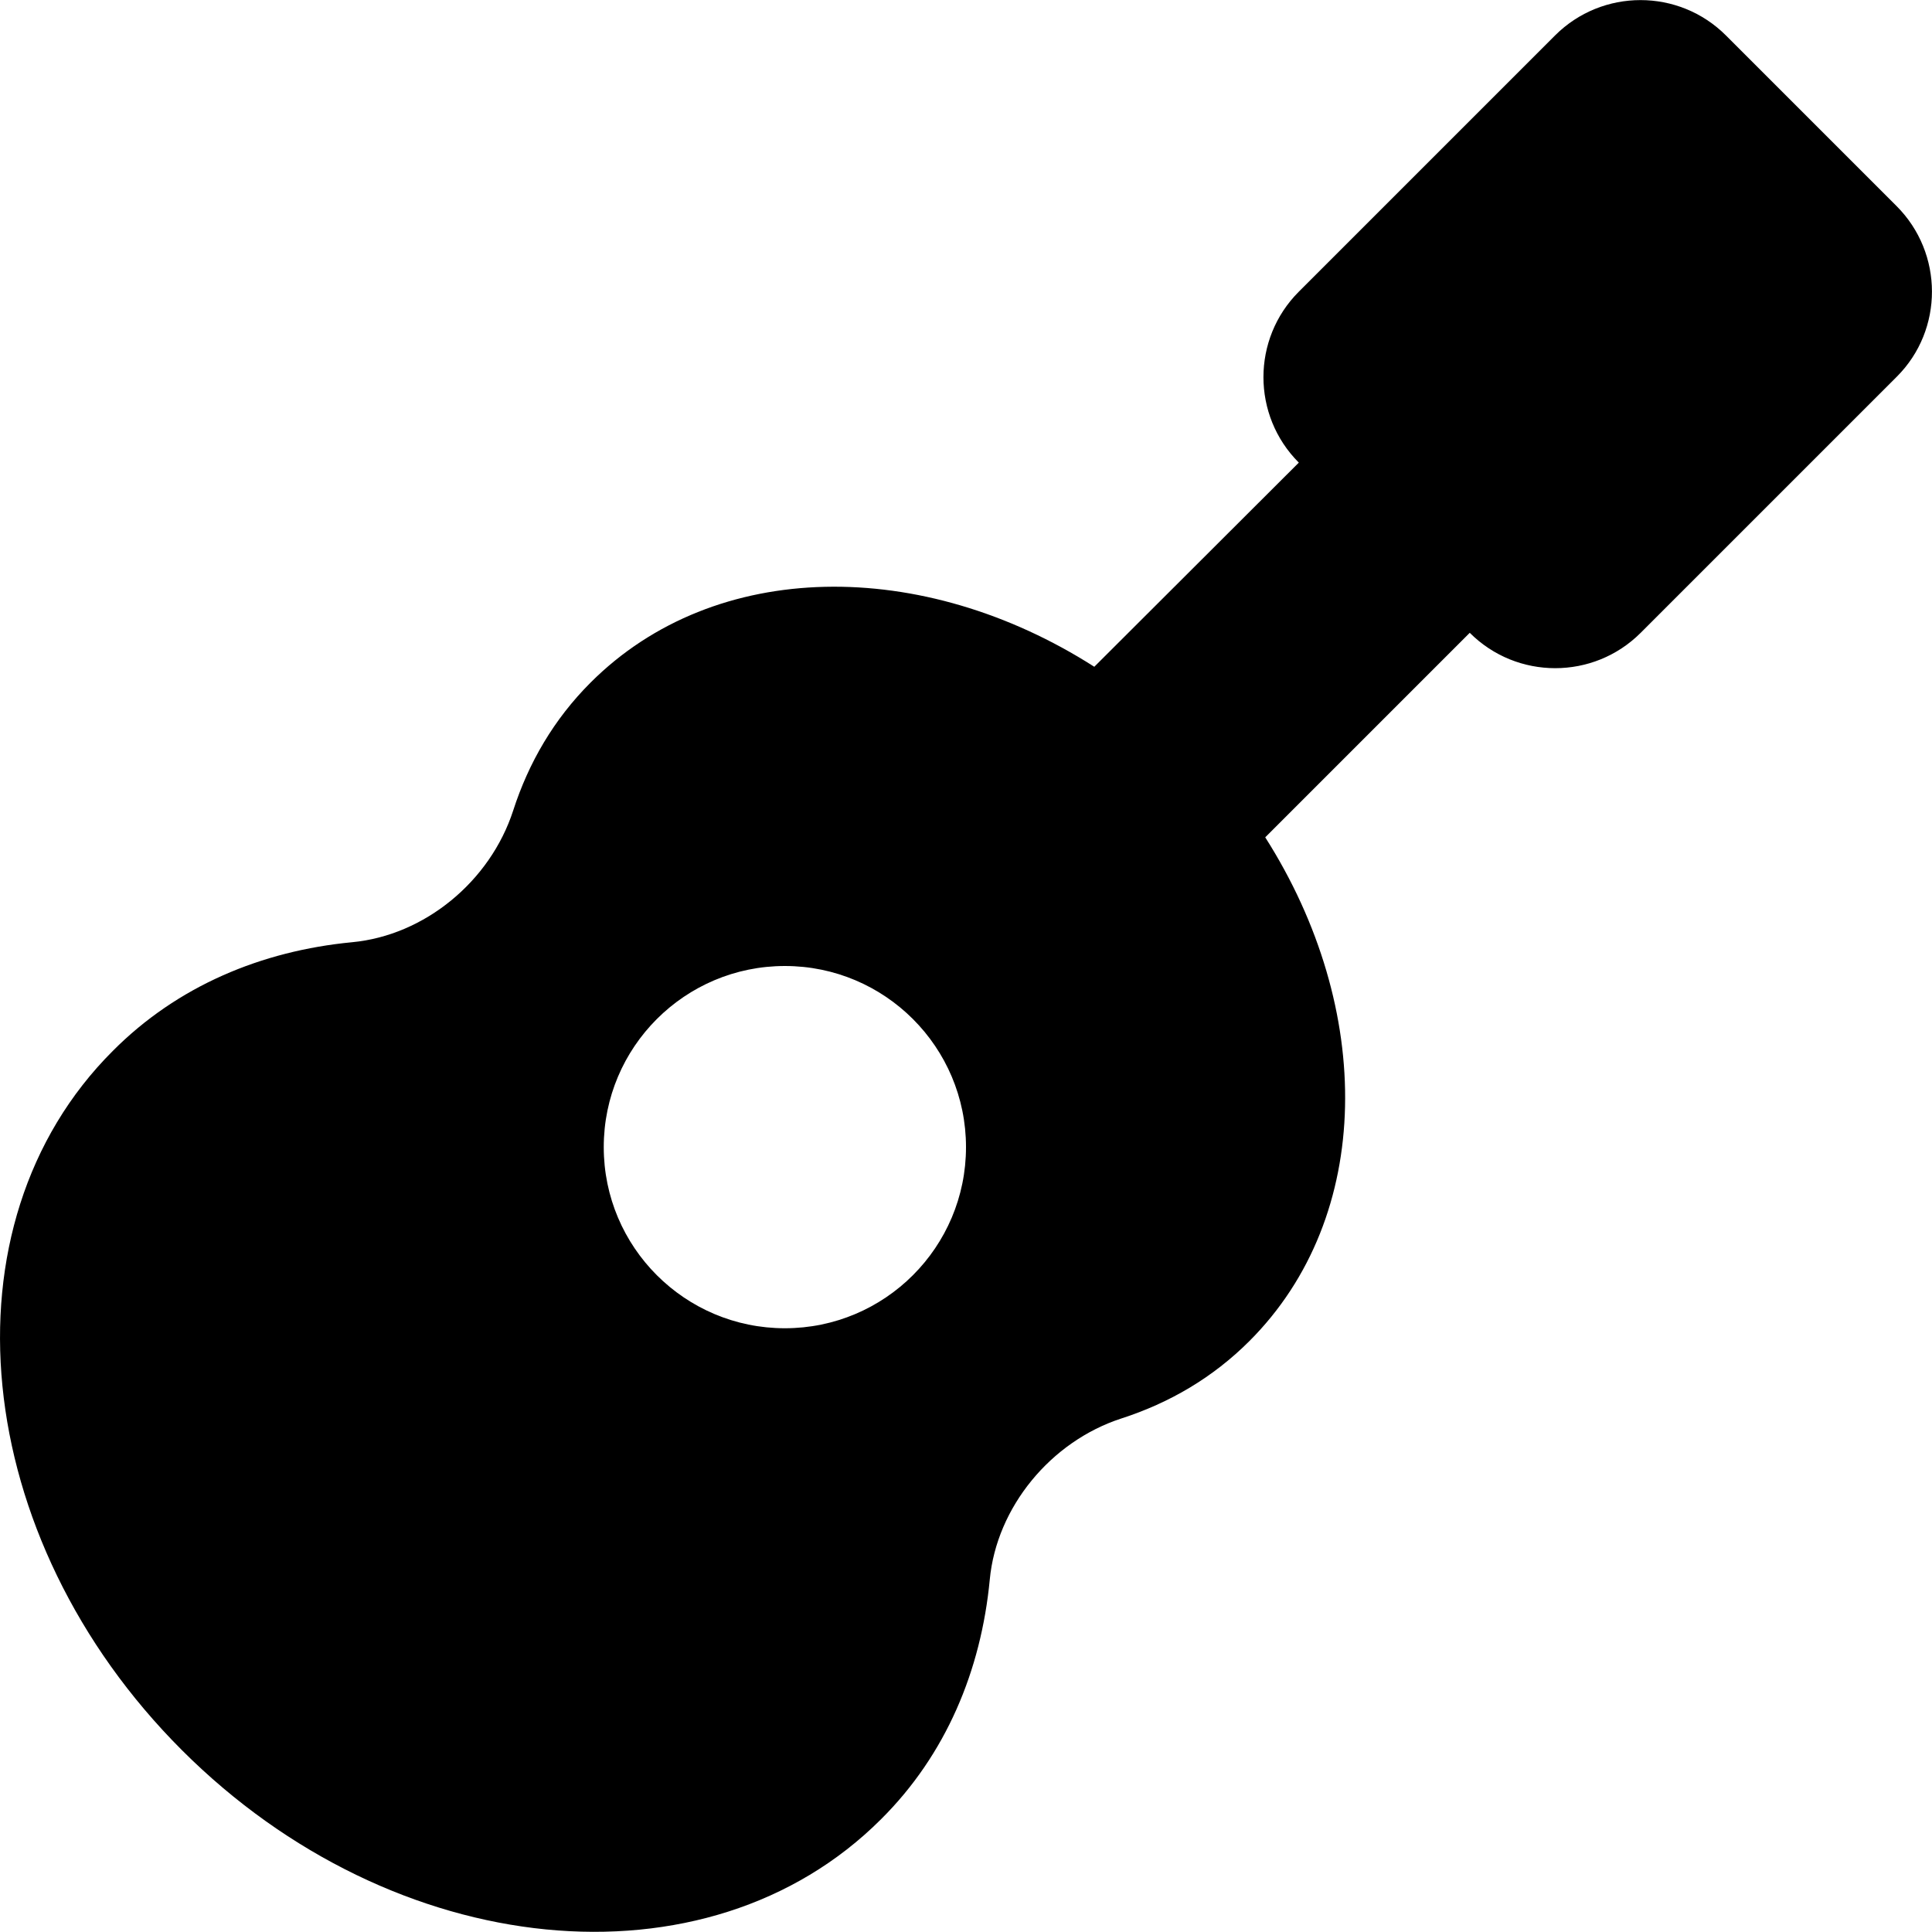
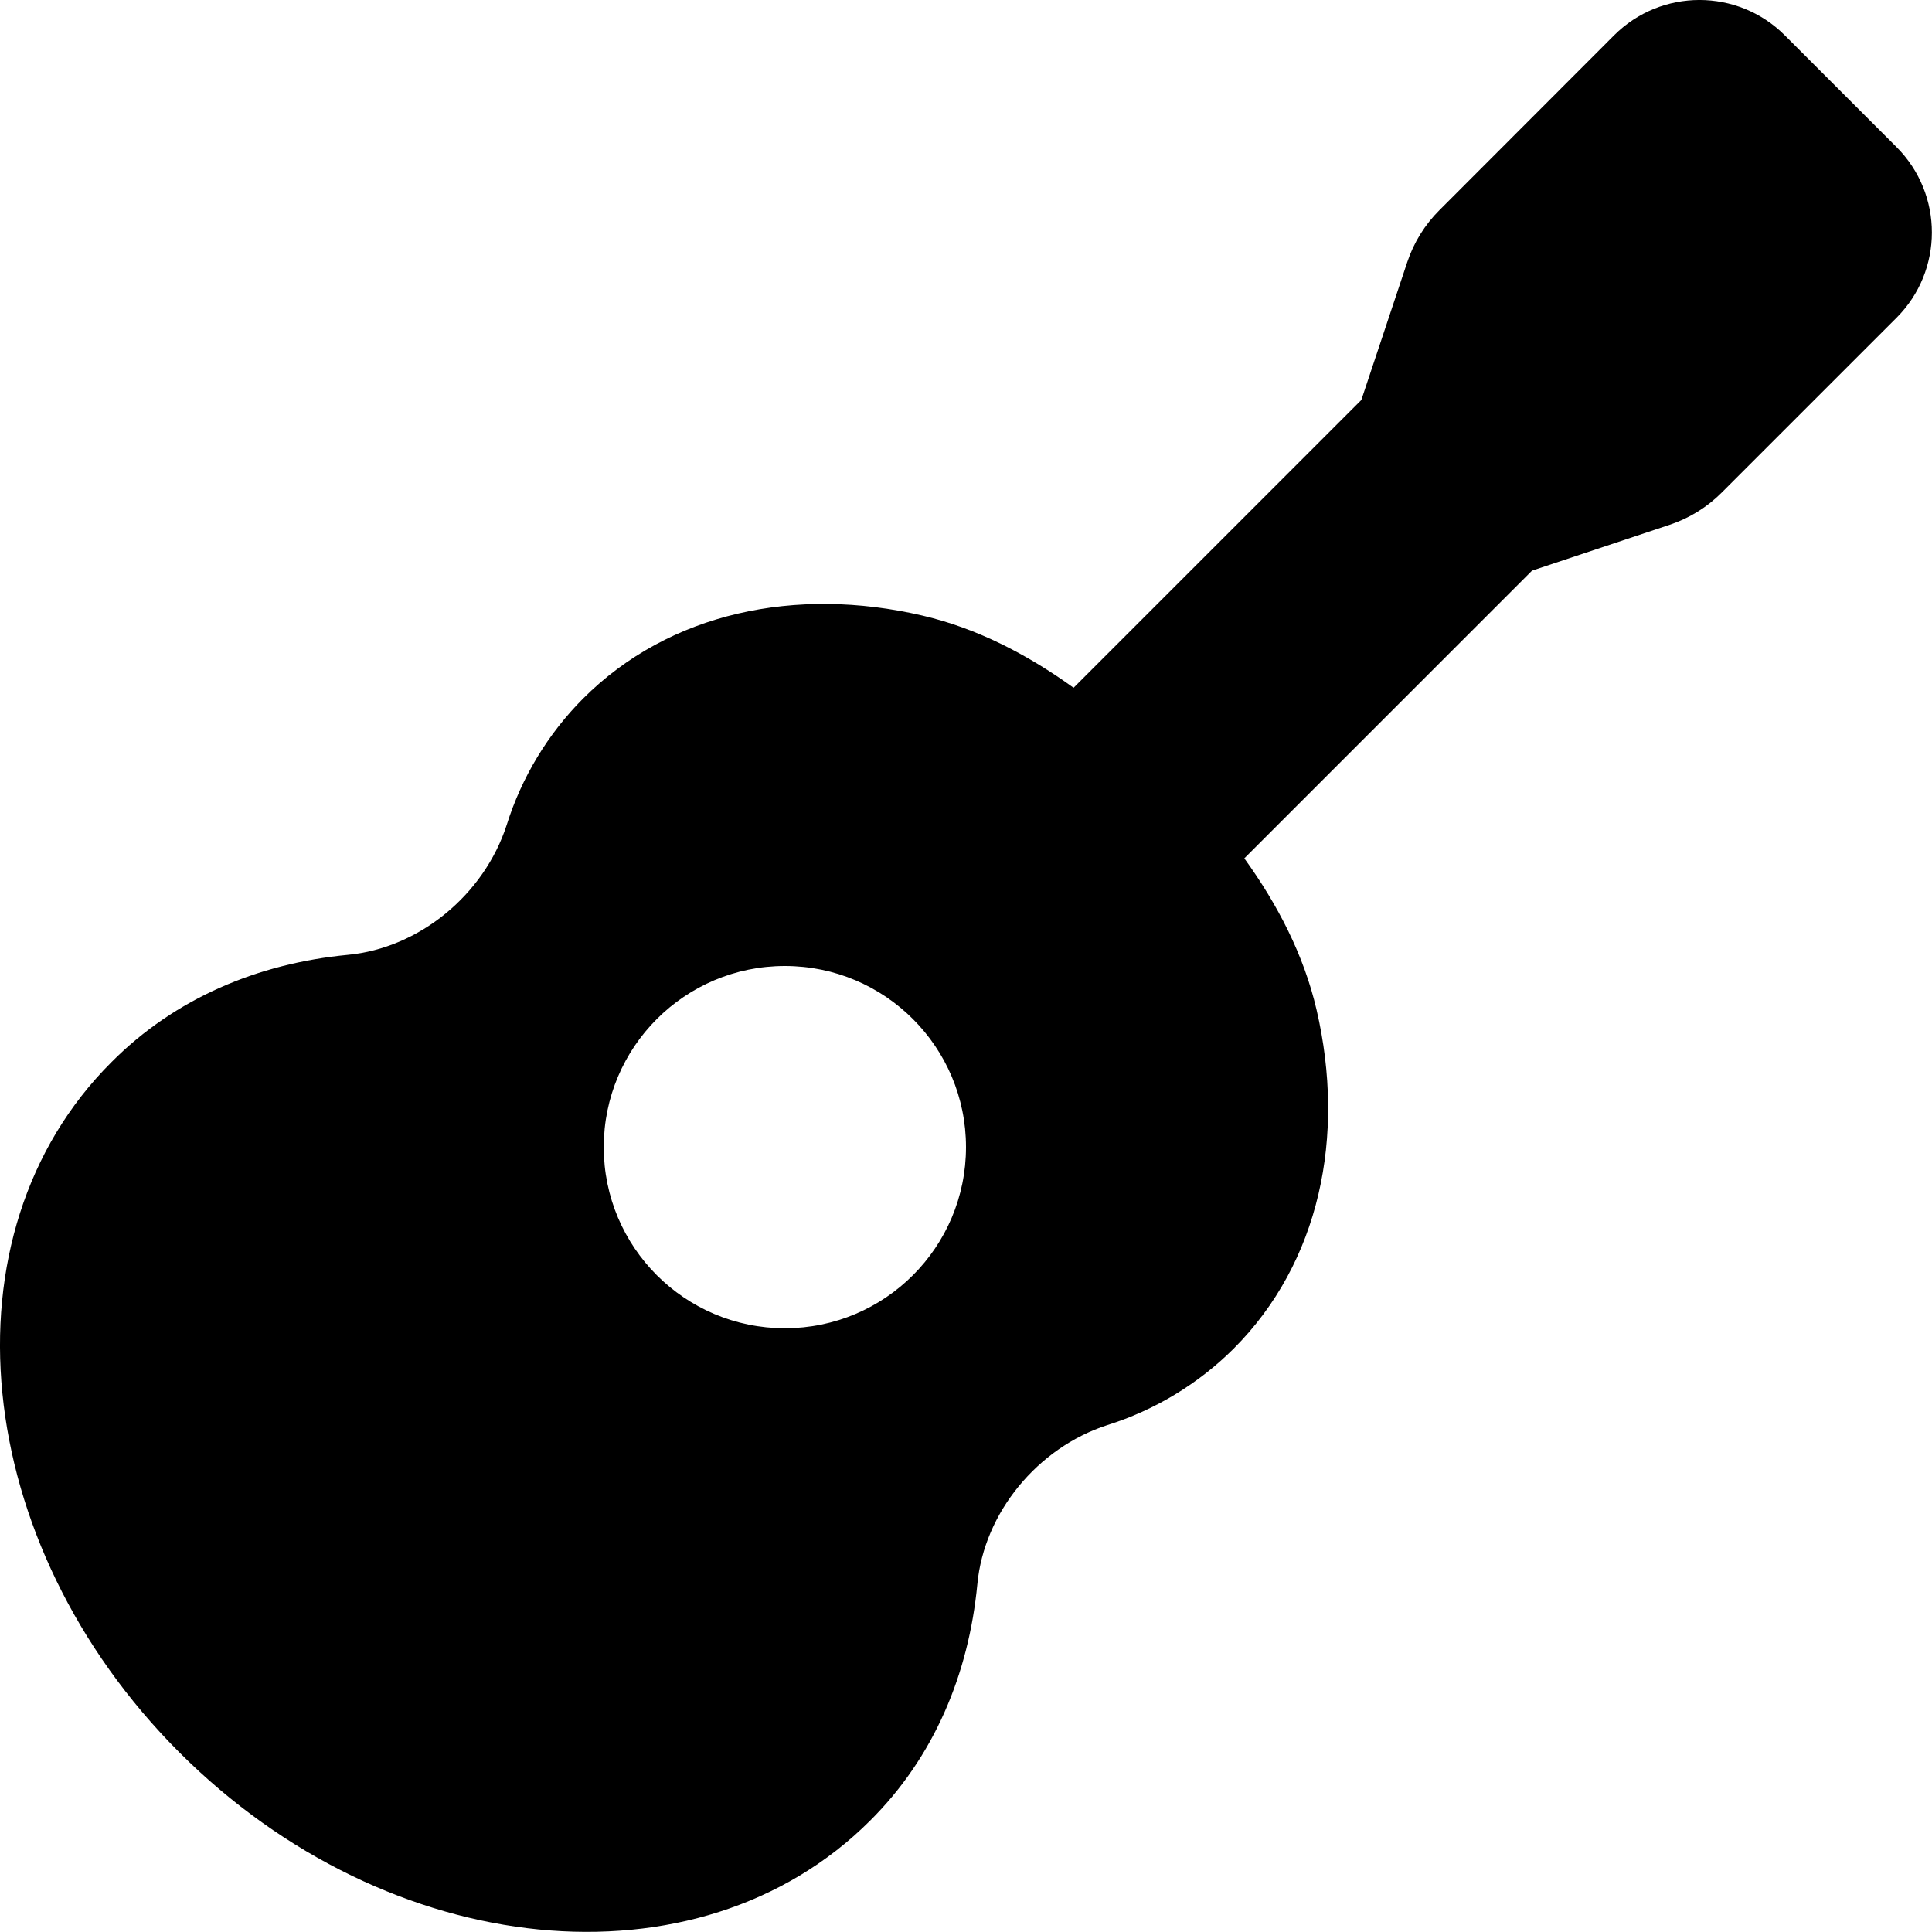
<svg xmlns="http://www.w3.org/2000/svg" viewBox="0 0 512 512">
-   <path d="M502.6 54.6L457.4 9.4c-12.5-12.5-32.8-12.5-45.3 0l-67.9 67.9c-12.5 12.5-12.5 32.8 0 45.3L290 176.7c-45.4-29-100.4-28.9-133.5 4.2-9.7 9.7-16.4 21.2-20.5 33.9-6.1 18.8-23.5 33.1-42.7 34.9-24 2.3-46.3 11.6-63.4 28.8C-16.3 324.6-8 407.6 48.2 463.8c56.2 56.2 139.2 64.4 185.3 18.3 17.2-17.1 26.5-39.4 28.8-63.5 1.8-19.1 16.1-36.6 34.9-42.7 12.7-4.1 24.2-10.8 33.9-20.5 33.1-33.1 33.1-88.1 4.2-133.5l54.2-54.2c12.5 12.5 32.8 12.5 45.3 0l67.9-67.9c12.4-12.4 12.4-32.7-.1-45.2zM208 352c-26.5 0-48-21.5-48-48s21.5-48 48-48 48 21.5 48 48-21.5 48-48 48z" />
+   <path d="M502.63 39L473 9.37a32 32 0 0 0-45.26 0L381.46 55.7a35.14 35.14 0 0 0-8.53 13.79L360.77 106l-76.26 76.26c-12.16-8.76-25.5-15.74-40.1-19.14-33.45-7.78-67-.88-89.88 22a82.45 82.45 0 0 0-20.24 33.47c-6 18.56-23.21 32.69-42.15 34.46-23.7 2.27-45.73 11.45-62.61 28.44C-16.11 327-7.9 409 47.58 464.45S185 528 230.56 482.52c17-16.88 26.16-38.9 28.45-62.71 1.76-18.85 15.89-36.13 34.43-42.14a82.6 82.6 0 0 0 33.48-20.25c22.87-22.88 29.74-56.36 22-89.75-3.39-14.64-10.37-28-19.16-40.2L406 151.23l36.48-12.16a35.14 35.14 0 0 0 13.79-8.53l46.33-46.32a32 32 0 0 0 .03-45.22zM208 352a48 48 0 1 1 48-48 48 48 0 0 1-48 48z" />
</svg>
